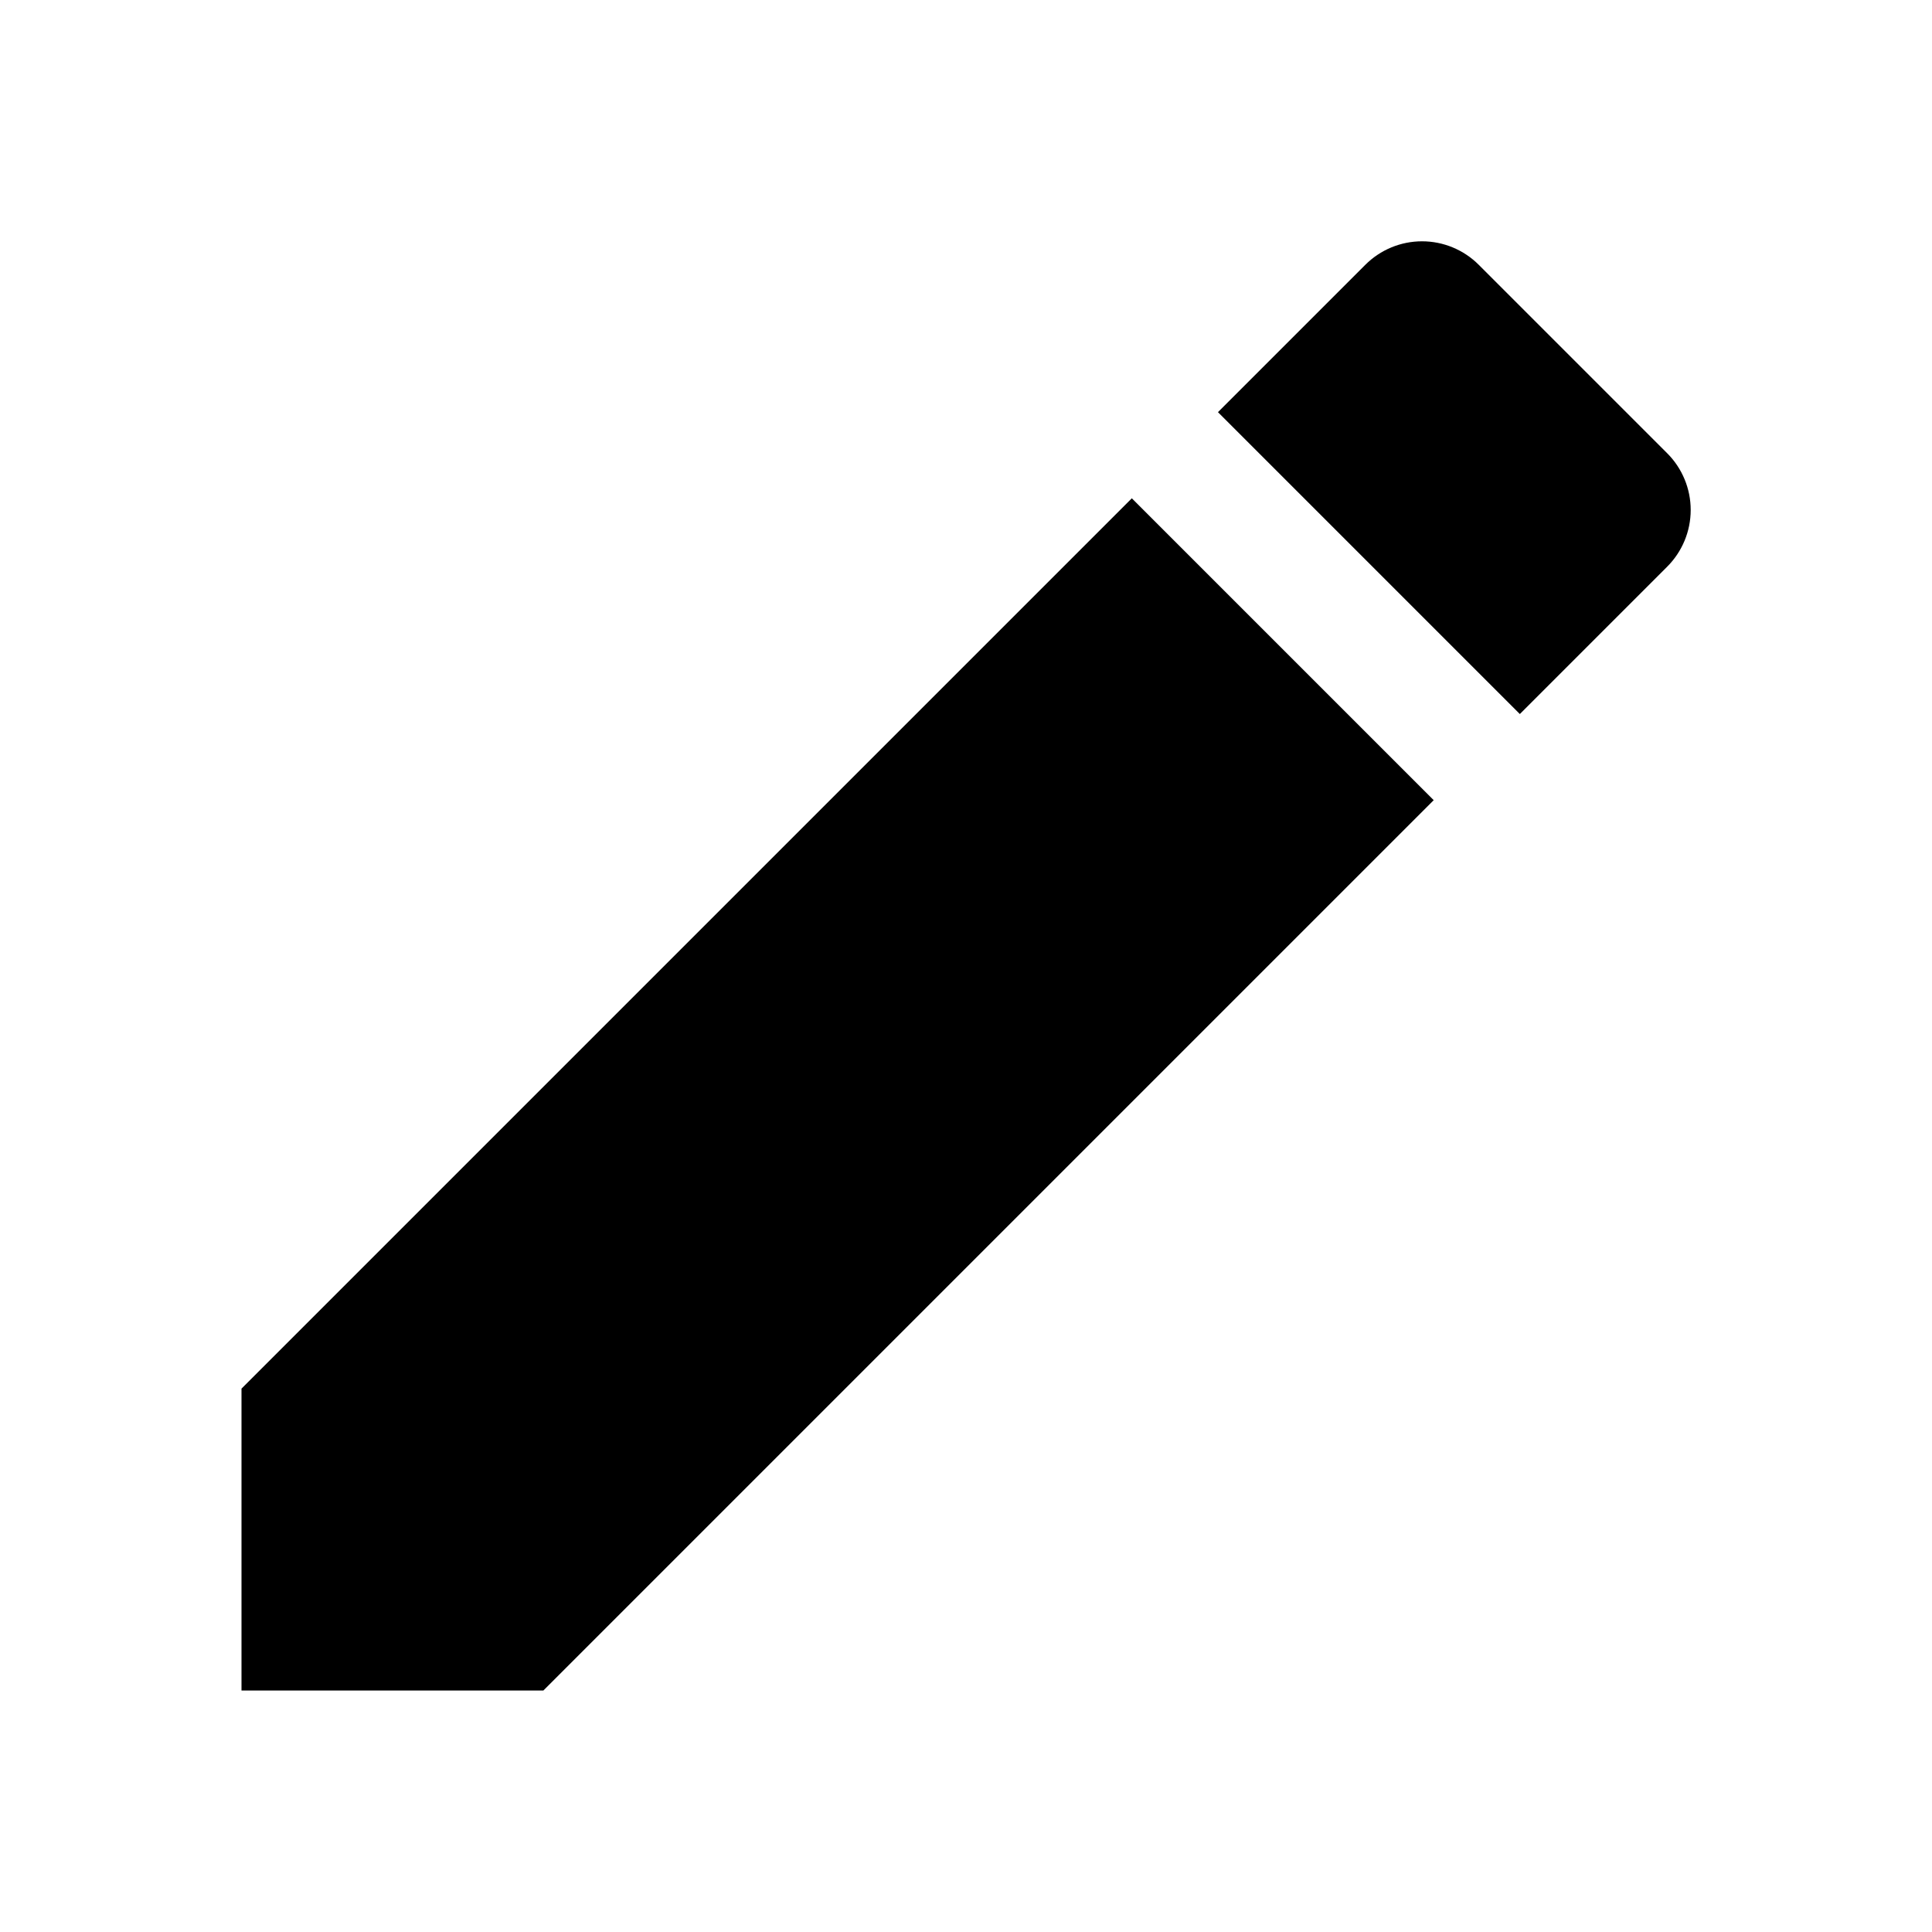
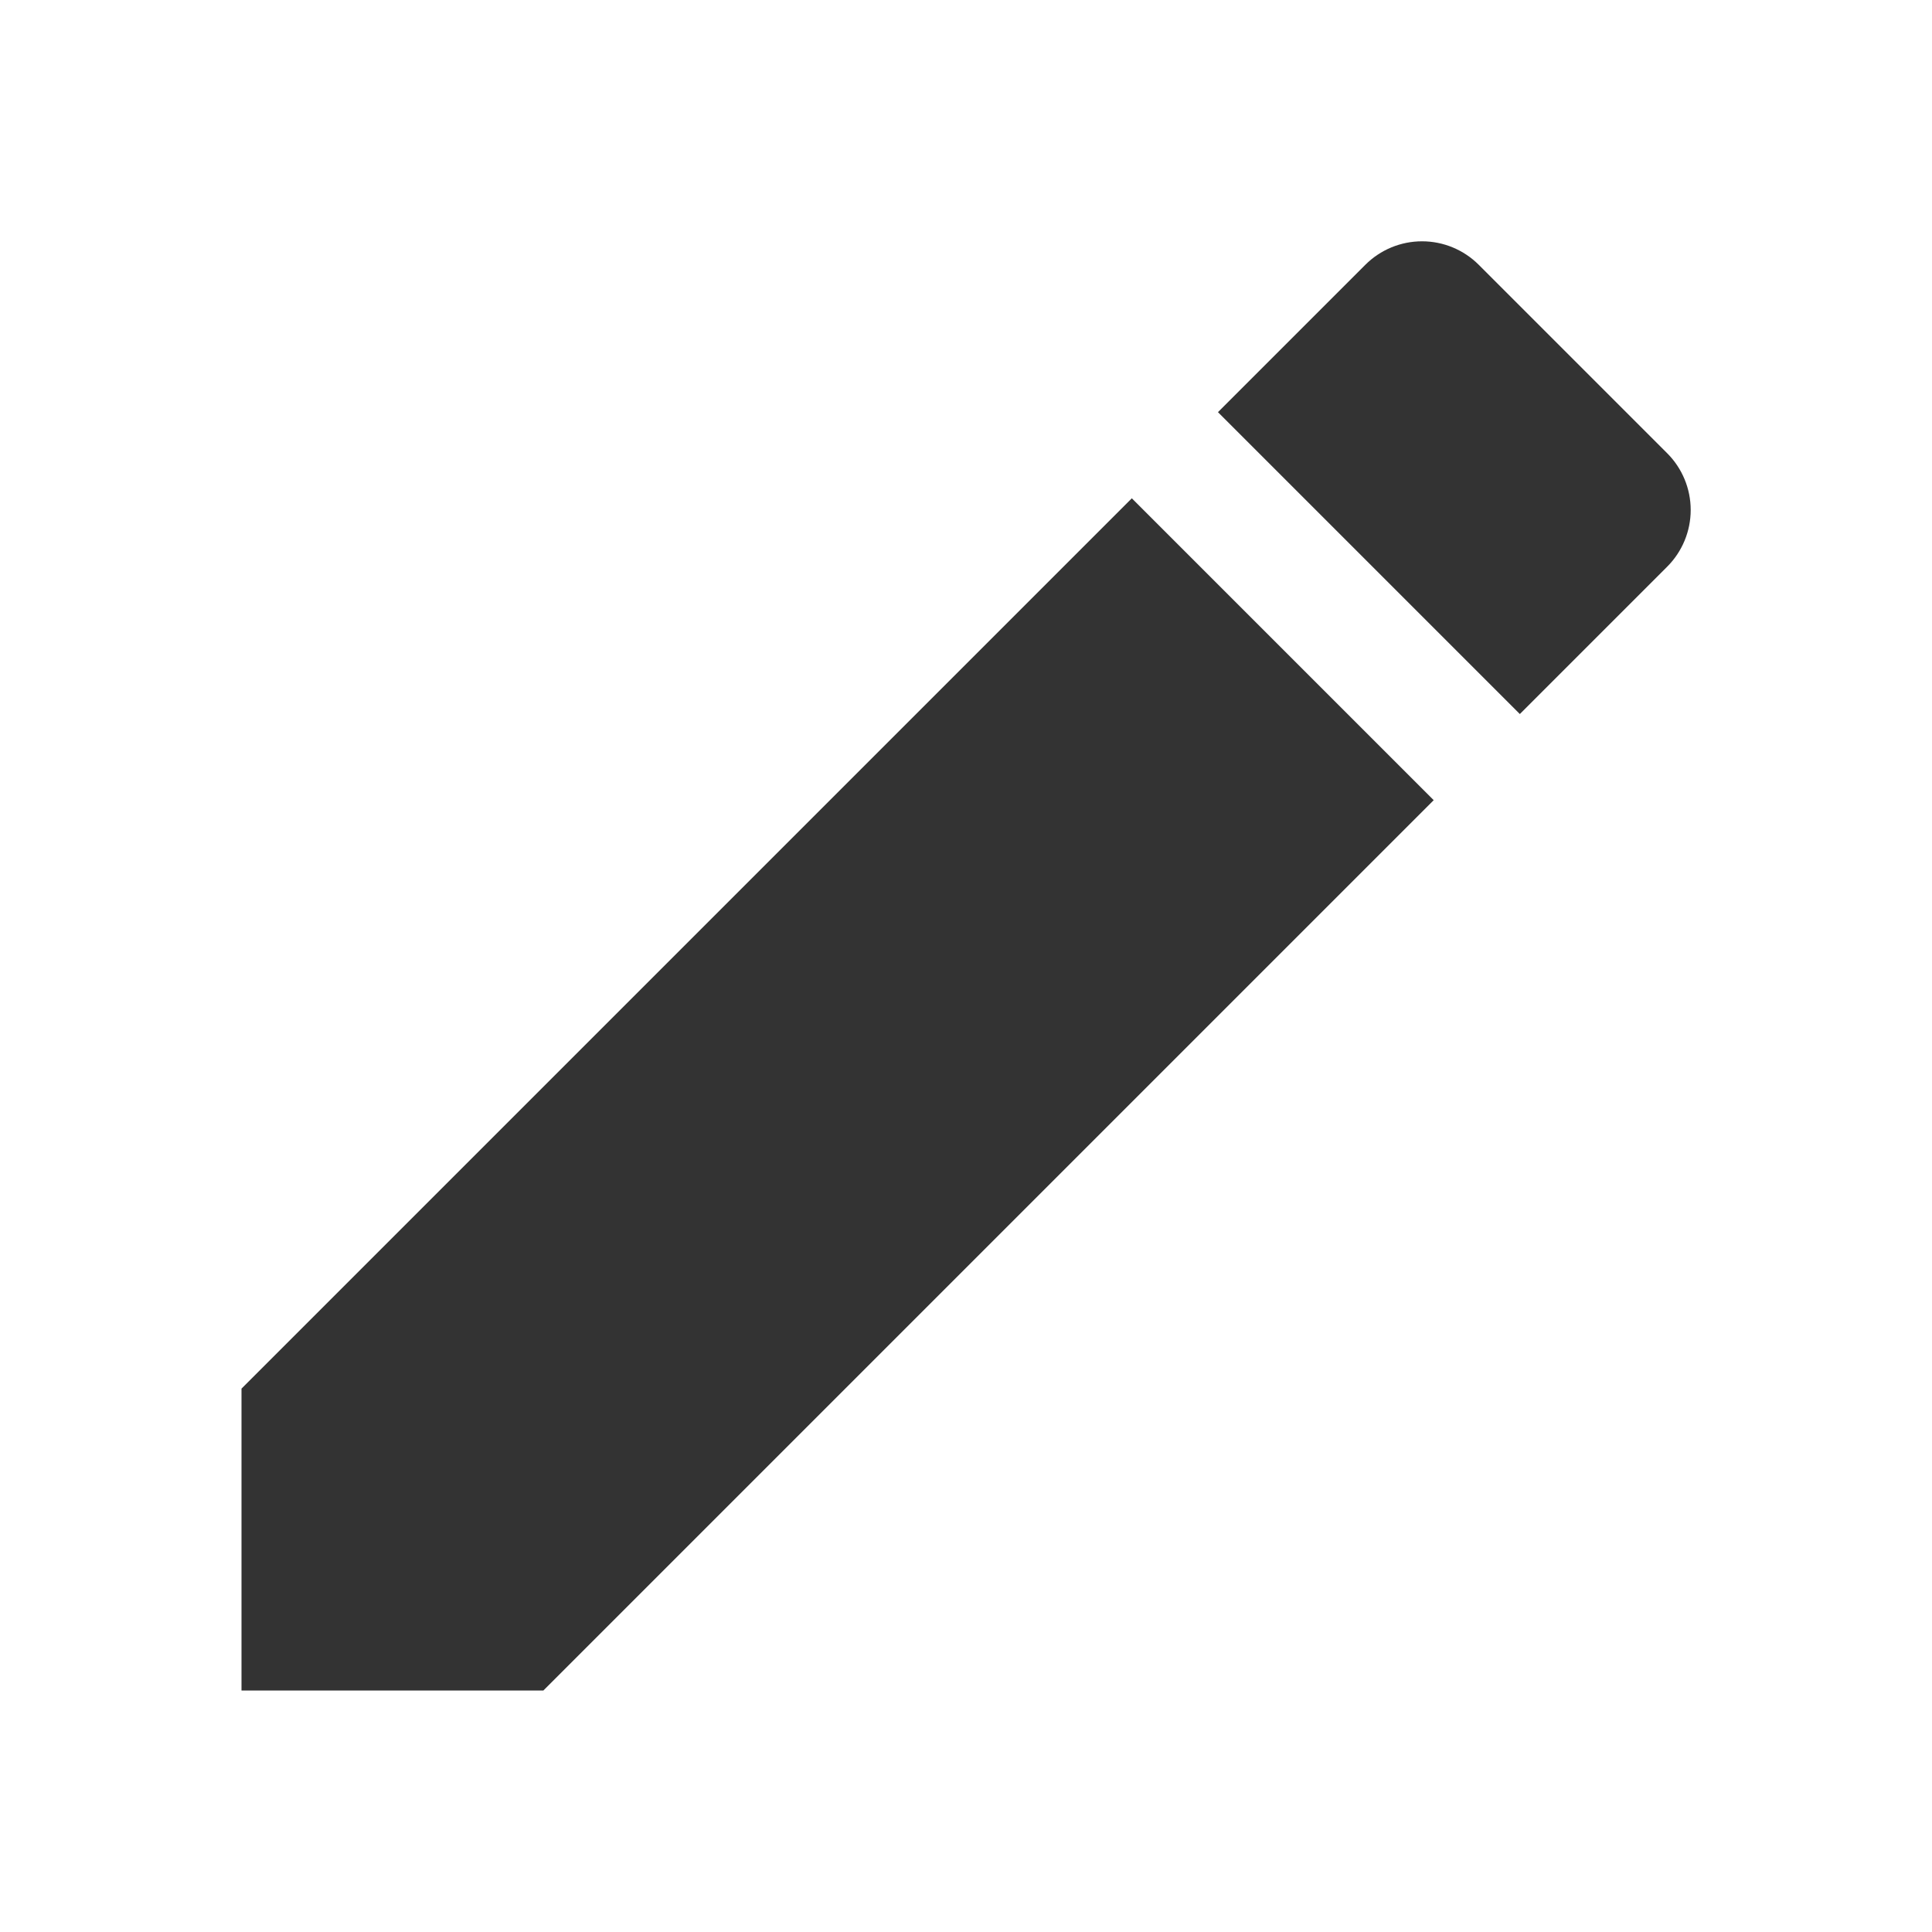
<svg xmlns="http://www.w3.org/2000/svg" height="18" viewBox="0 0 24 24" width="18">
-   <path fill="#000000" d="M3 17.25V21h3.75L17.81 9.94l-3.75-3.75L3 17.25zM20.71 7.04a.996.996 0 0 0 0-1.41l-2.34-2.34a.996.996 0 0 0-1.41 0l-1.83 1.83 3.75 3.75 1.83-1.83z" />
-   <path d="M0 0h24v24H0z" fill="none" />
+   <path fill="#333" d="M3 17.25V21h3.75L17.81 9.94l-3.75-3.75L3 17.25zM20.71 7.04a.996.996 0 0 0 0-1.41l-2.34-2.34a.996.996 0 0 0-1.41 0l-1.83 1.83 3.75 3.75 1.83-1.83z" />
</svg>
